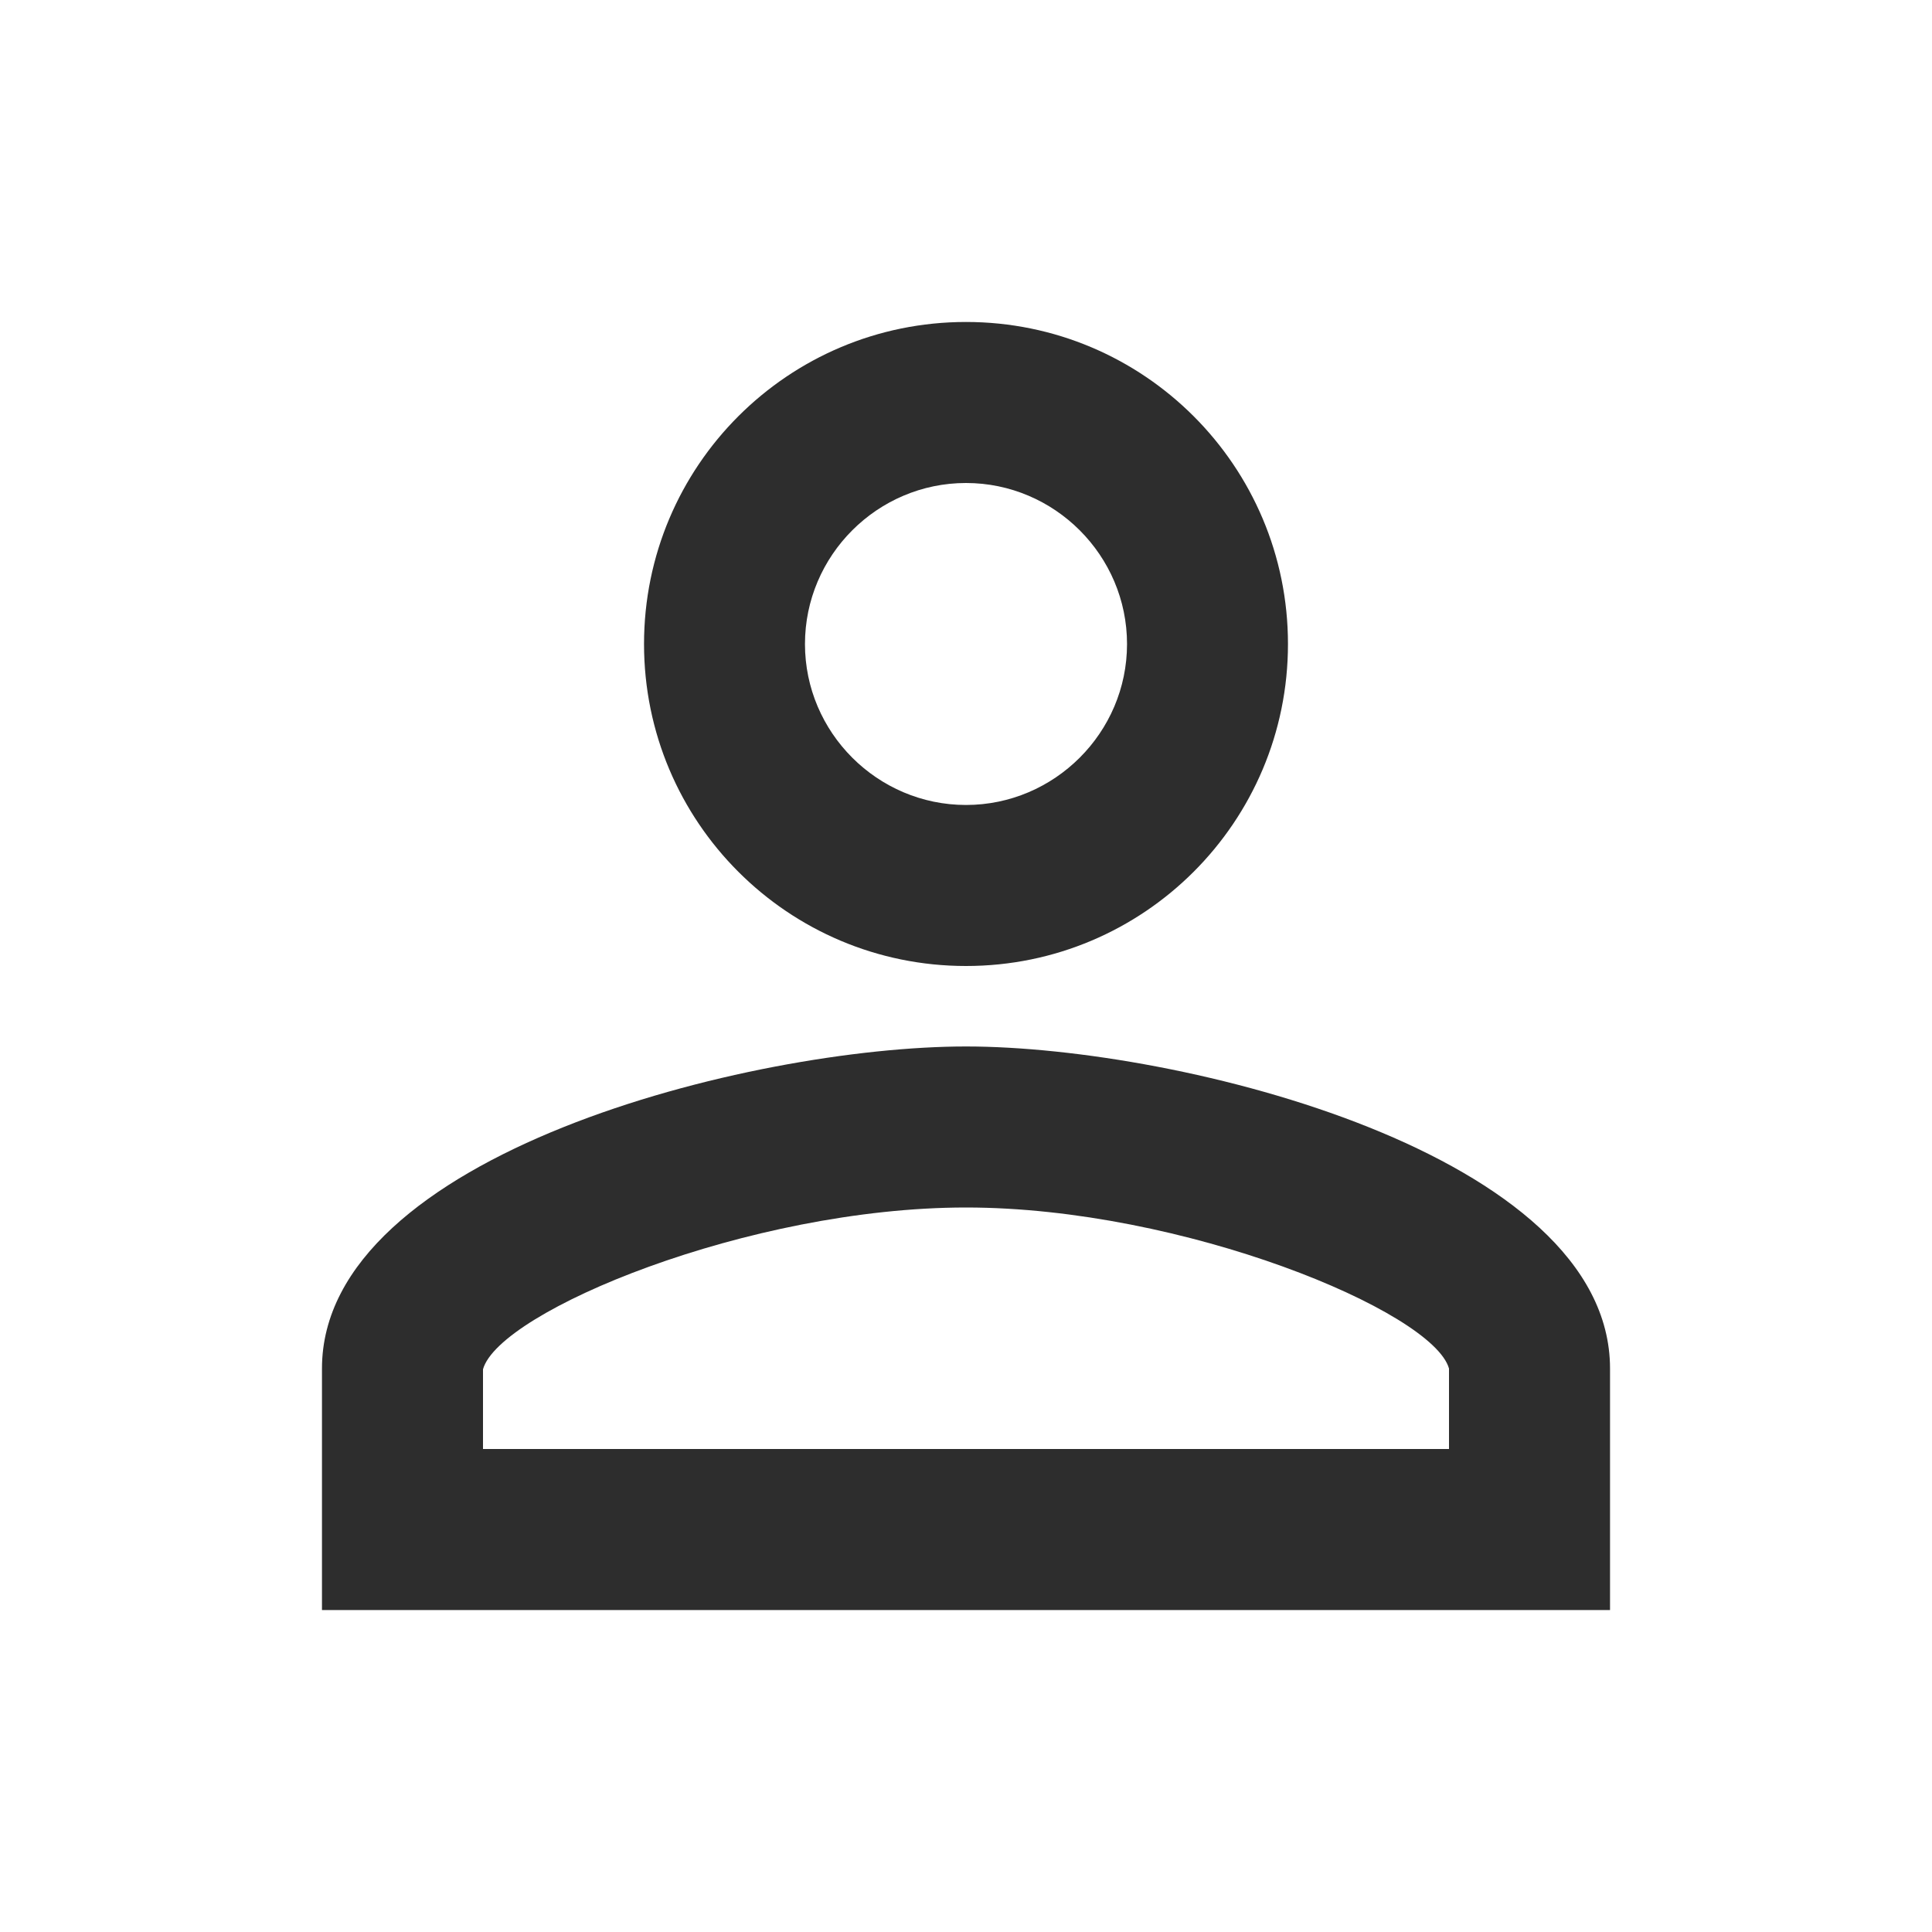
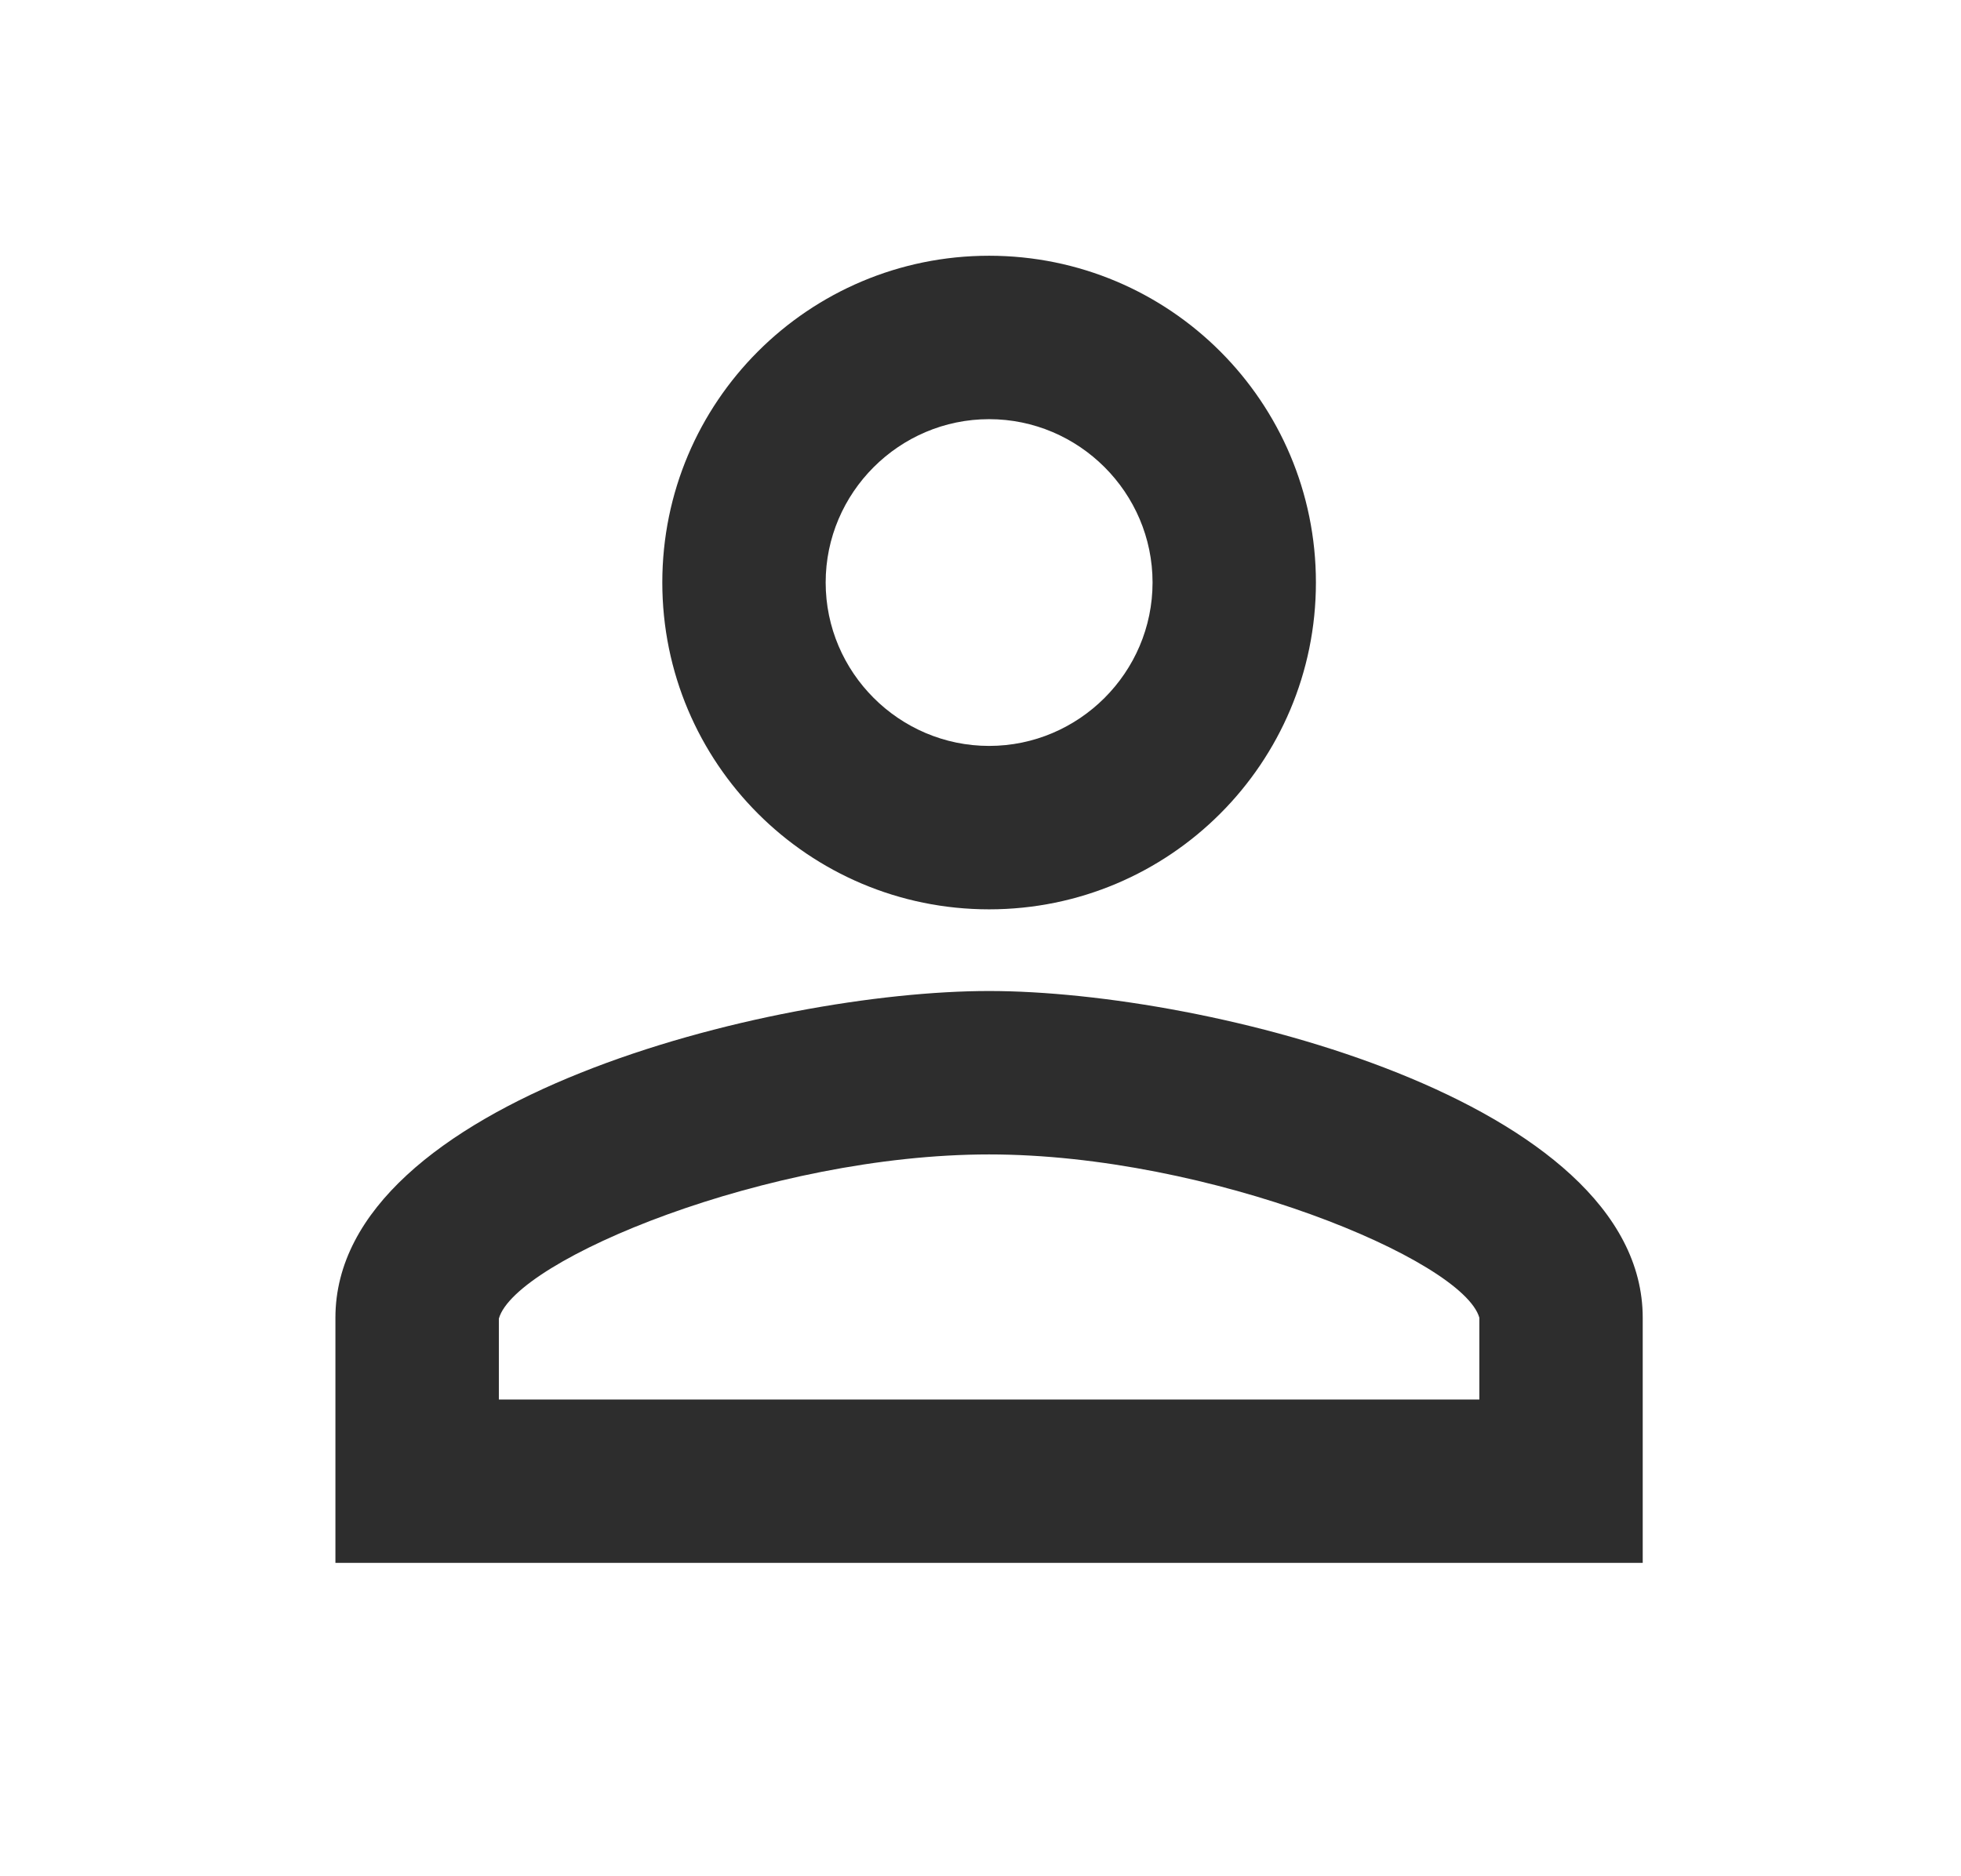
- <svg xmlns="http://www.w3.org/2000/svg" width="23" height="23" viewBox="0 0 23 23" fill="none">
-   <g id="perm_identity_24px">
-     <path id="icon/action/perm_identity_24px" fill-rule="evenodd" clip-rule="evenodd" d="M11.5 3.833C9.382 3.833 7.667 5.549 7.667 7.667C7.667 9.785 9.382 11.5 11.5 11.5C13.618 11.5 15.333 9.785 15.333 7.667C15.333 5.549 13.618 3.833 11.5 3.833ZM13.417 7.667C13.417 6.612 12.554 5.75 11.5 5.75C10.446 5.75 9.583 6.612 9.583 7.667C9.583 8.721 10.446 9.583 11.5 9.583C12.554 9.583 13.417 8.721 13.417 7.667ZM17.25 16.292C17.058 15.611 14.088 14.375 11.5 14.375C8.913 14.375 5.942 15.611 5.75 16.301V17.25H17.25V16.292ZM3.833 16.292C3.833 13.742 8.941 12.458 11.5 12.458C14.059 12.458 19.167 13.742 19.167 16.292V19.167H3.833V16.292Z" fill="#2D2D2D" />
+ <svg xmlns="http://www.w3.org/2000/svg" width="23" height="22" viewBox="0 0 23 22" fill="none">
+   <g id="user">
+     <path id="icon/action/perm_identity_24px" fill-rule="evenodd" clip-rule="evenodd" d="M11.601 3C9.483 3 7.768 4.715 7.768 6.833C7.768 8.951 9.483 10.667 11.601 10.667C13.719 10.667 15.434 8.951 15.434 6.833C15.434 4.715 13.719 3 11.601 3ZM13.518 6.833C13.518 5.779 12.655 4.917 11.601 4.917C10.547 4.917 9.684 5.779 9.684 6.833C9.684 7.888 10.547 8.75 11.601 8.75C12.655 8.75 13.518 7.888 13.518 6.833ZM17.351 15.458C17.159 14.778 14.188 13.542 11.601 13.542C9.013 13.542 6.043 14.778 5.851 15.468V16.417H17.351V15.458ZM3.934 15.458C3.934 12.909 9.042 11.625 11.601 11.625C14.16 11.625 19.267 12.909 19.267 15.458V18.333H3.934V15.458Z" fill="#2D2D2D" />
  </g>
</svg>
